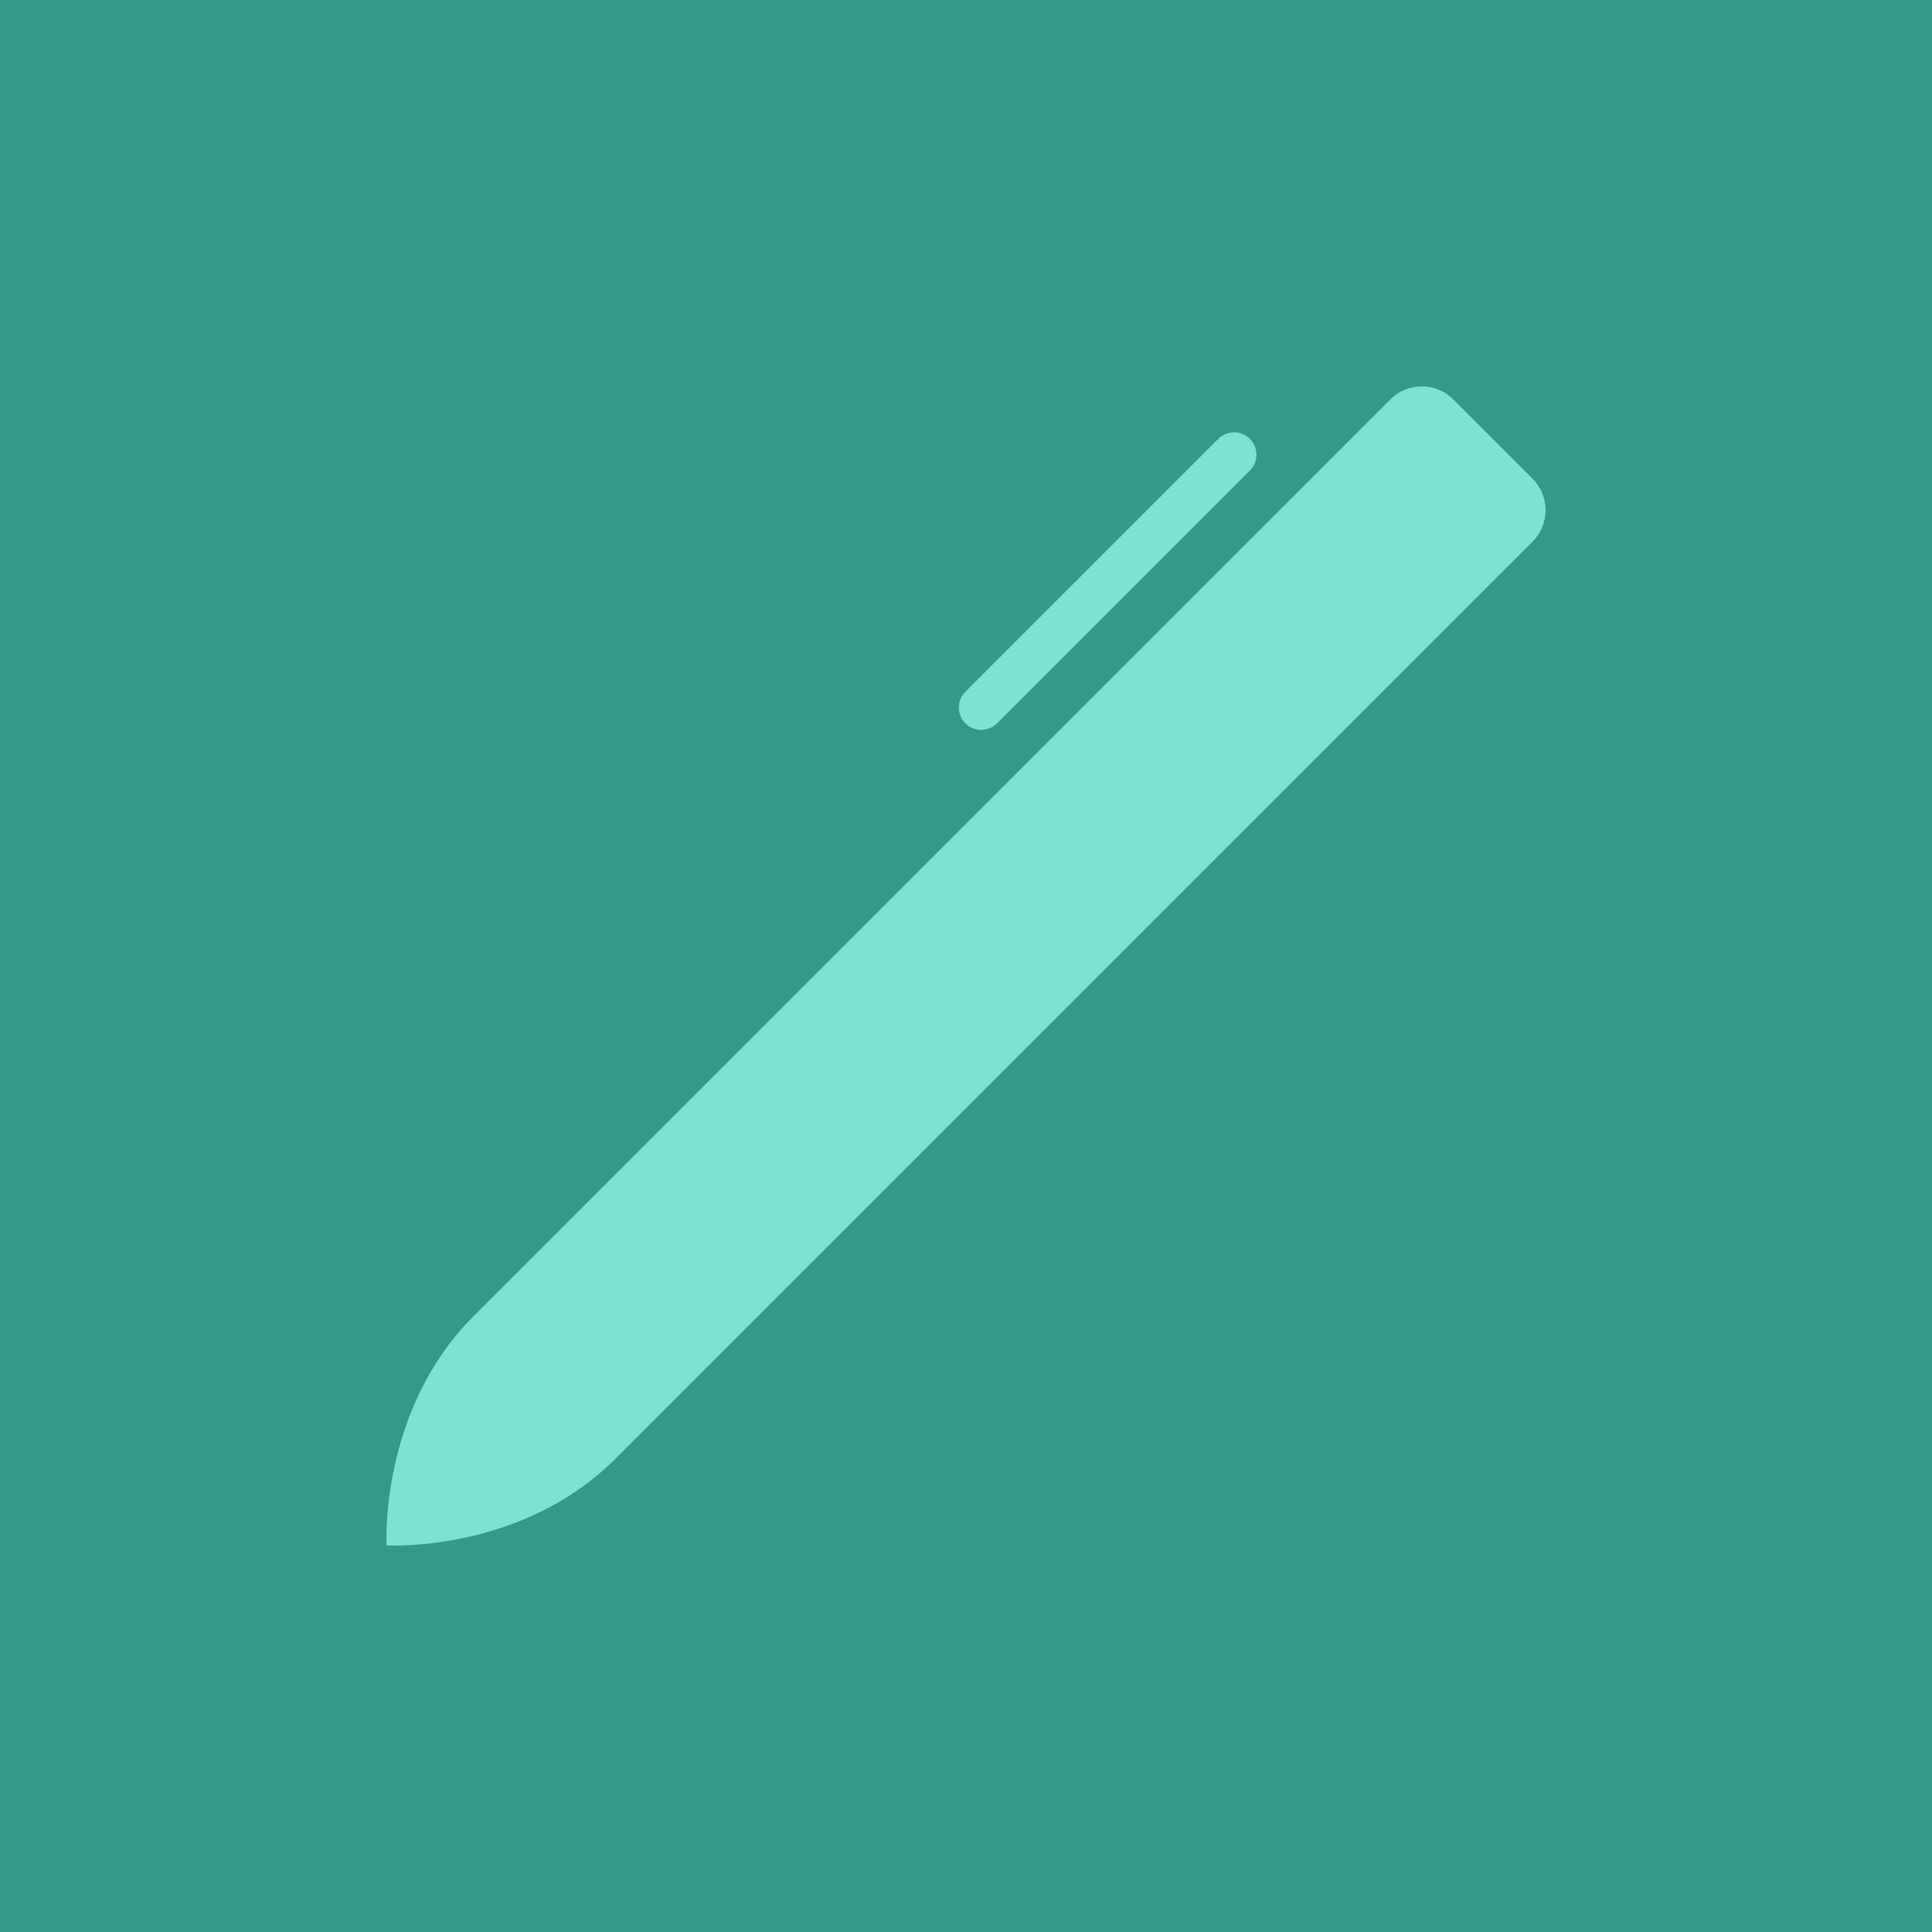
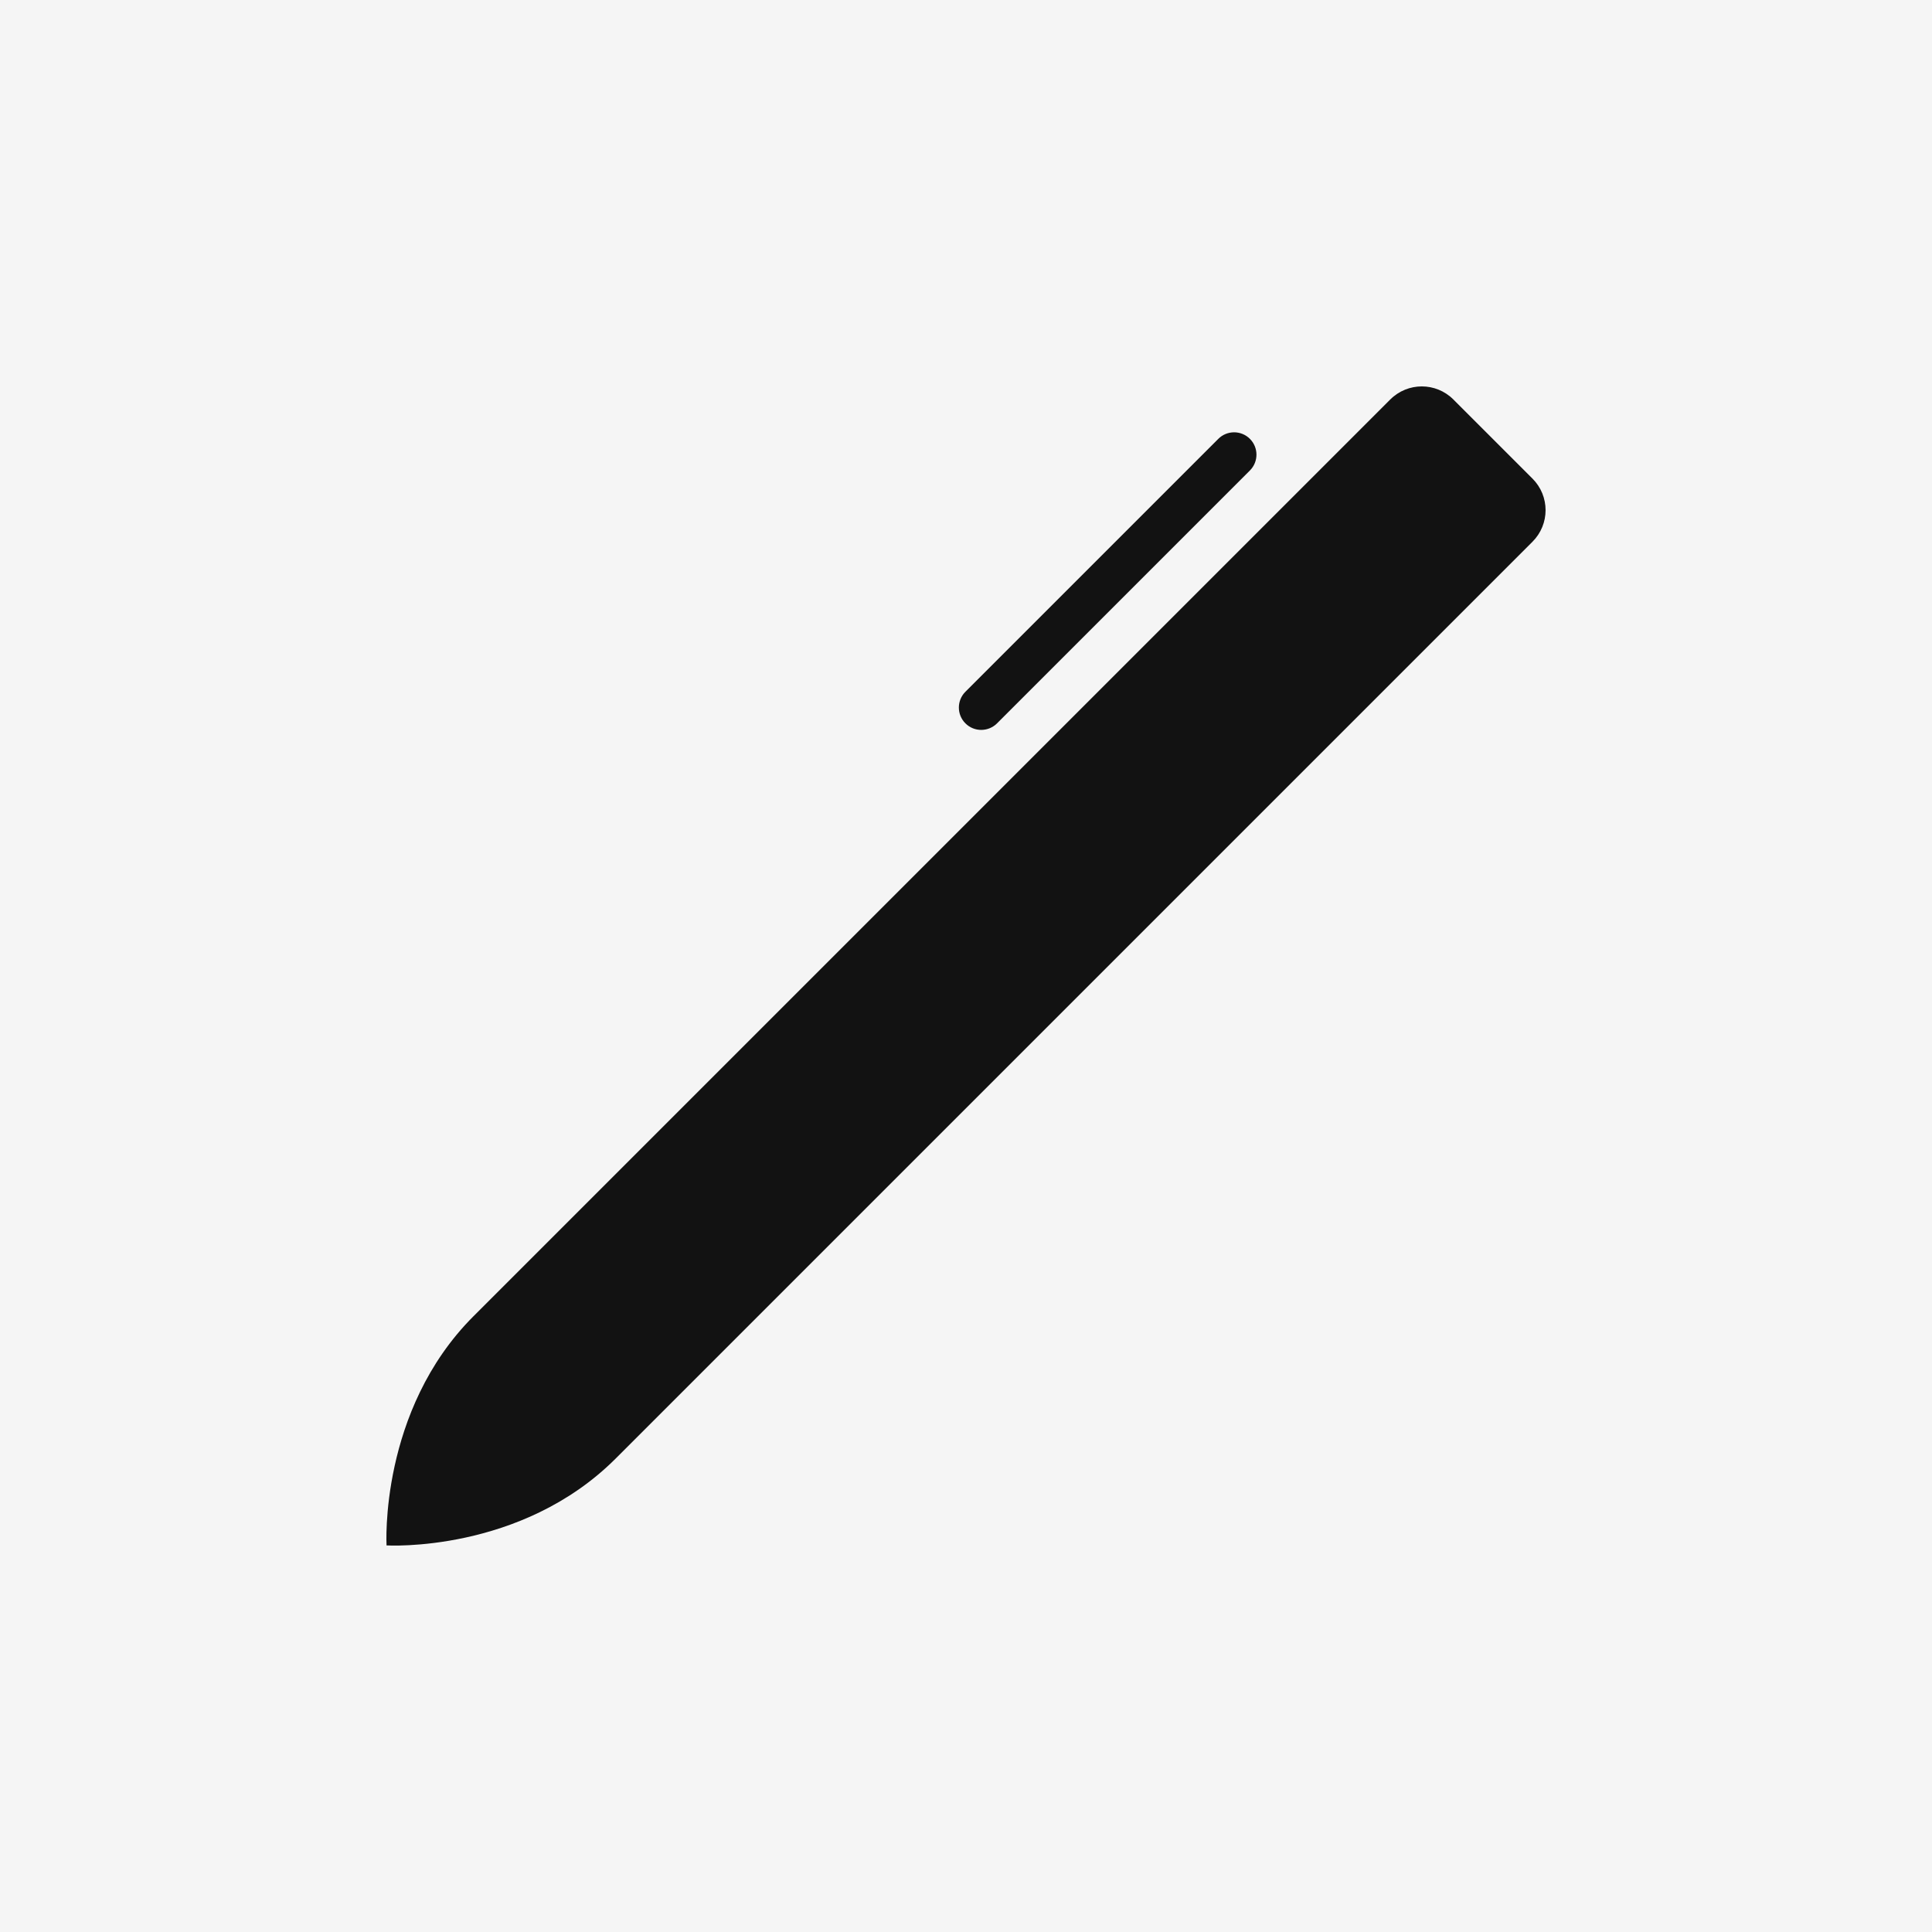
- <svg xmlns="http://www.w3.org/2000/svg" id="svg8" version="1.1" viewBox="0 0 132.292 132.292" height="500" width="500">
+ <svg xmlns="http://www.w3.org/2000/svg" width="500" height="500" viewBox="0 0 132.292 132.292" version="1.1" id="svg8">
  <defs id="defs2" />
-   <g style="display:inline" id="layer4">
-     <rect transform="scale(1,-1)" rx="0" style="opacity:1;fill:#339989;fill-opacity:1;stroke:none;stroke-width:1.125;stroke-opacity:1" id="rect952" width="132.292" height="132.292" x="-5.5511151e-17" y="-132.292" />
+   <g id="layer4" style="display:inline">
+     <rect y="-132.292" x="-5.5511151e-17" height="132.292" width="132.292" id="rect952" style="opacity:1;fill:#f5f5f5;fill-opacity:1;stroke:none;stroke-width:1.125;stroke-opacity:1" rx="0" transform="scale(1,-1)" />
  </g>
  <g id="layer2">
-     <rect transform="matrix(0.7071147,-0.7070989,0.7071147,0.7070989,0,0)" ry="1.531" rx="1.531" y="80.237" x="11.719" height="3.061" width="27.55" id="rect34" style="display:inline;fill:#7de2d1;fill-opacity:1;stroke:none;stroke-width:5.313;stroke-linecap:round" />
-     <path d="M 32.421,90.129 95.193,27.358 c 1.199,-1.199 3.13,-1.199 4.329,0 l 5.411,5.411 c 1.199,1.199 1.199,3.13 0,4.329 L 42.161,99.869 c -6.504,6.504 -15.693,5.952 -15.693,5.952 0,0 -0.517,-9.223 5.953,-15.693 z" style="display:inline;fill:#7de2d1;fill-opacity:1;stroke:none;stroke-width:21.864;stroke-linecap:round" id="rect81" />
+     <rect style="display:inline;fill:#121212;fill-opacity:1;stroke:none;stroke-width:5.313;stroke-linecap:round" id="rect34" width="27.55" height="3.061" x="11.719" y="80.237" rx="1.531" ry="1.531" transform="matrix(0.7071147,-0.7070989,0.7071147,0.7070989,0,0)" />
+     <path id="rect81" style="display:inline;fill:#121212;fill-opacity:1;stroke:none;stroke-width:21.864;stroke-linecap:round" d="M 32.421,90.129 95.193,27.358 c 1.199,-1.199 3.13,-1.199 4.329,0 l 5.411,5.411 c 1.199,1.199 1.199,3.13 0,4.329 L 42.161,99.869 c -6.504,6.504 -15.693,5.952 -15.693,5.952 0,0 -0.517,-9.223 5.953,-15.693 z" />
  </g>
</svg>
